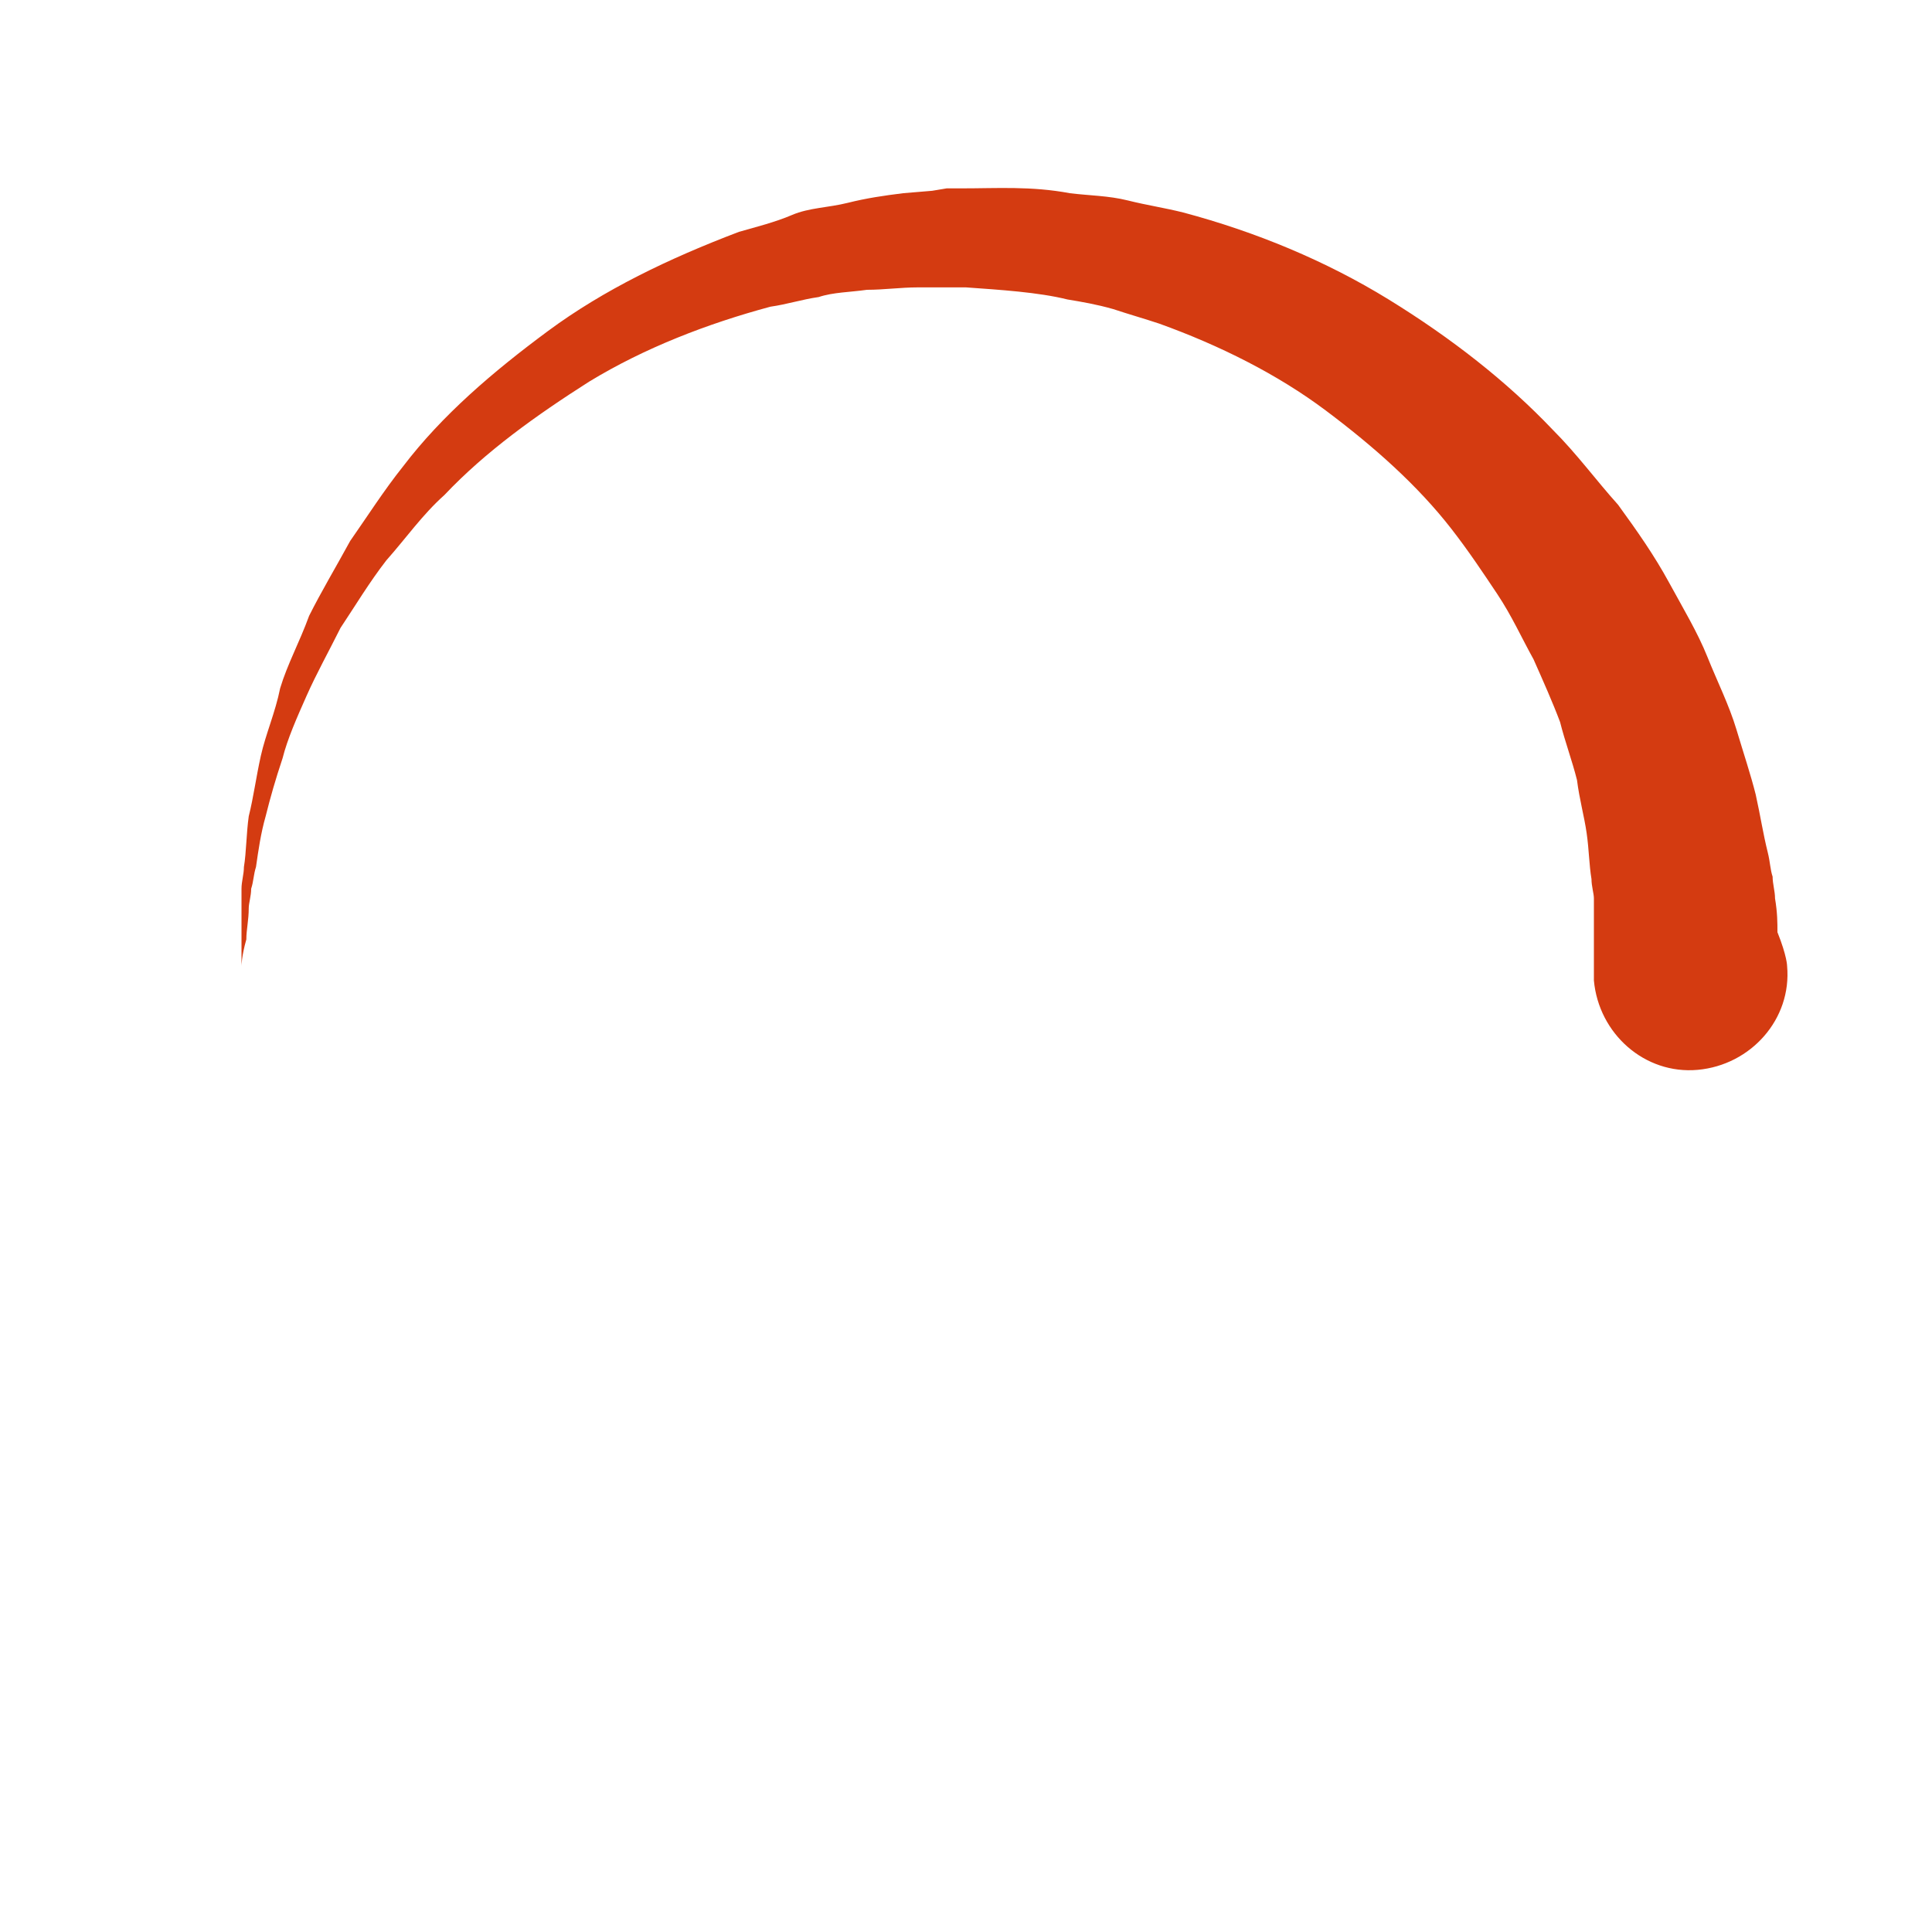
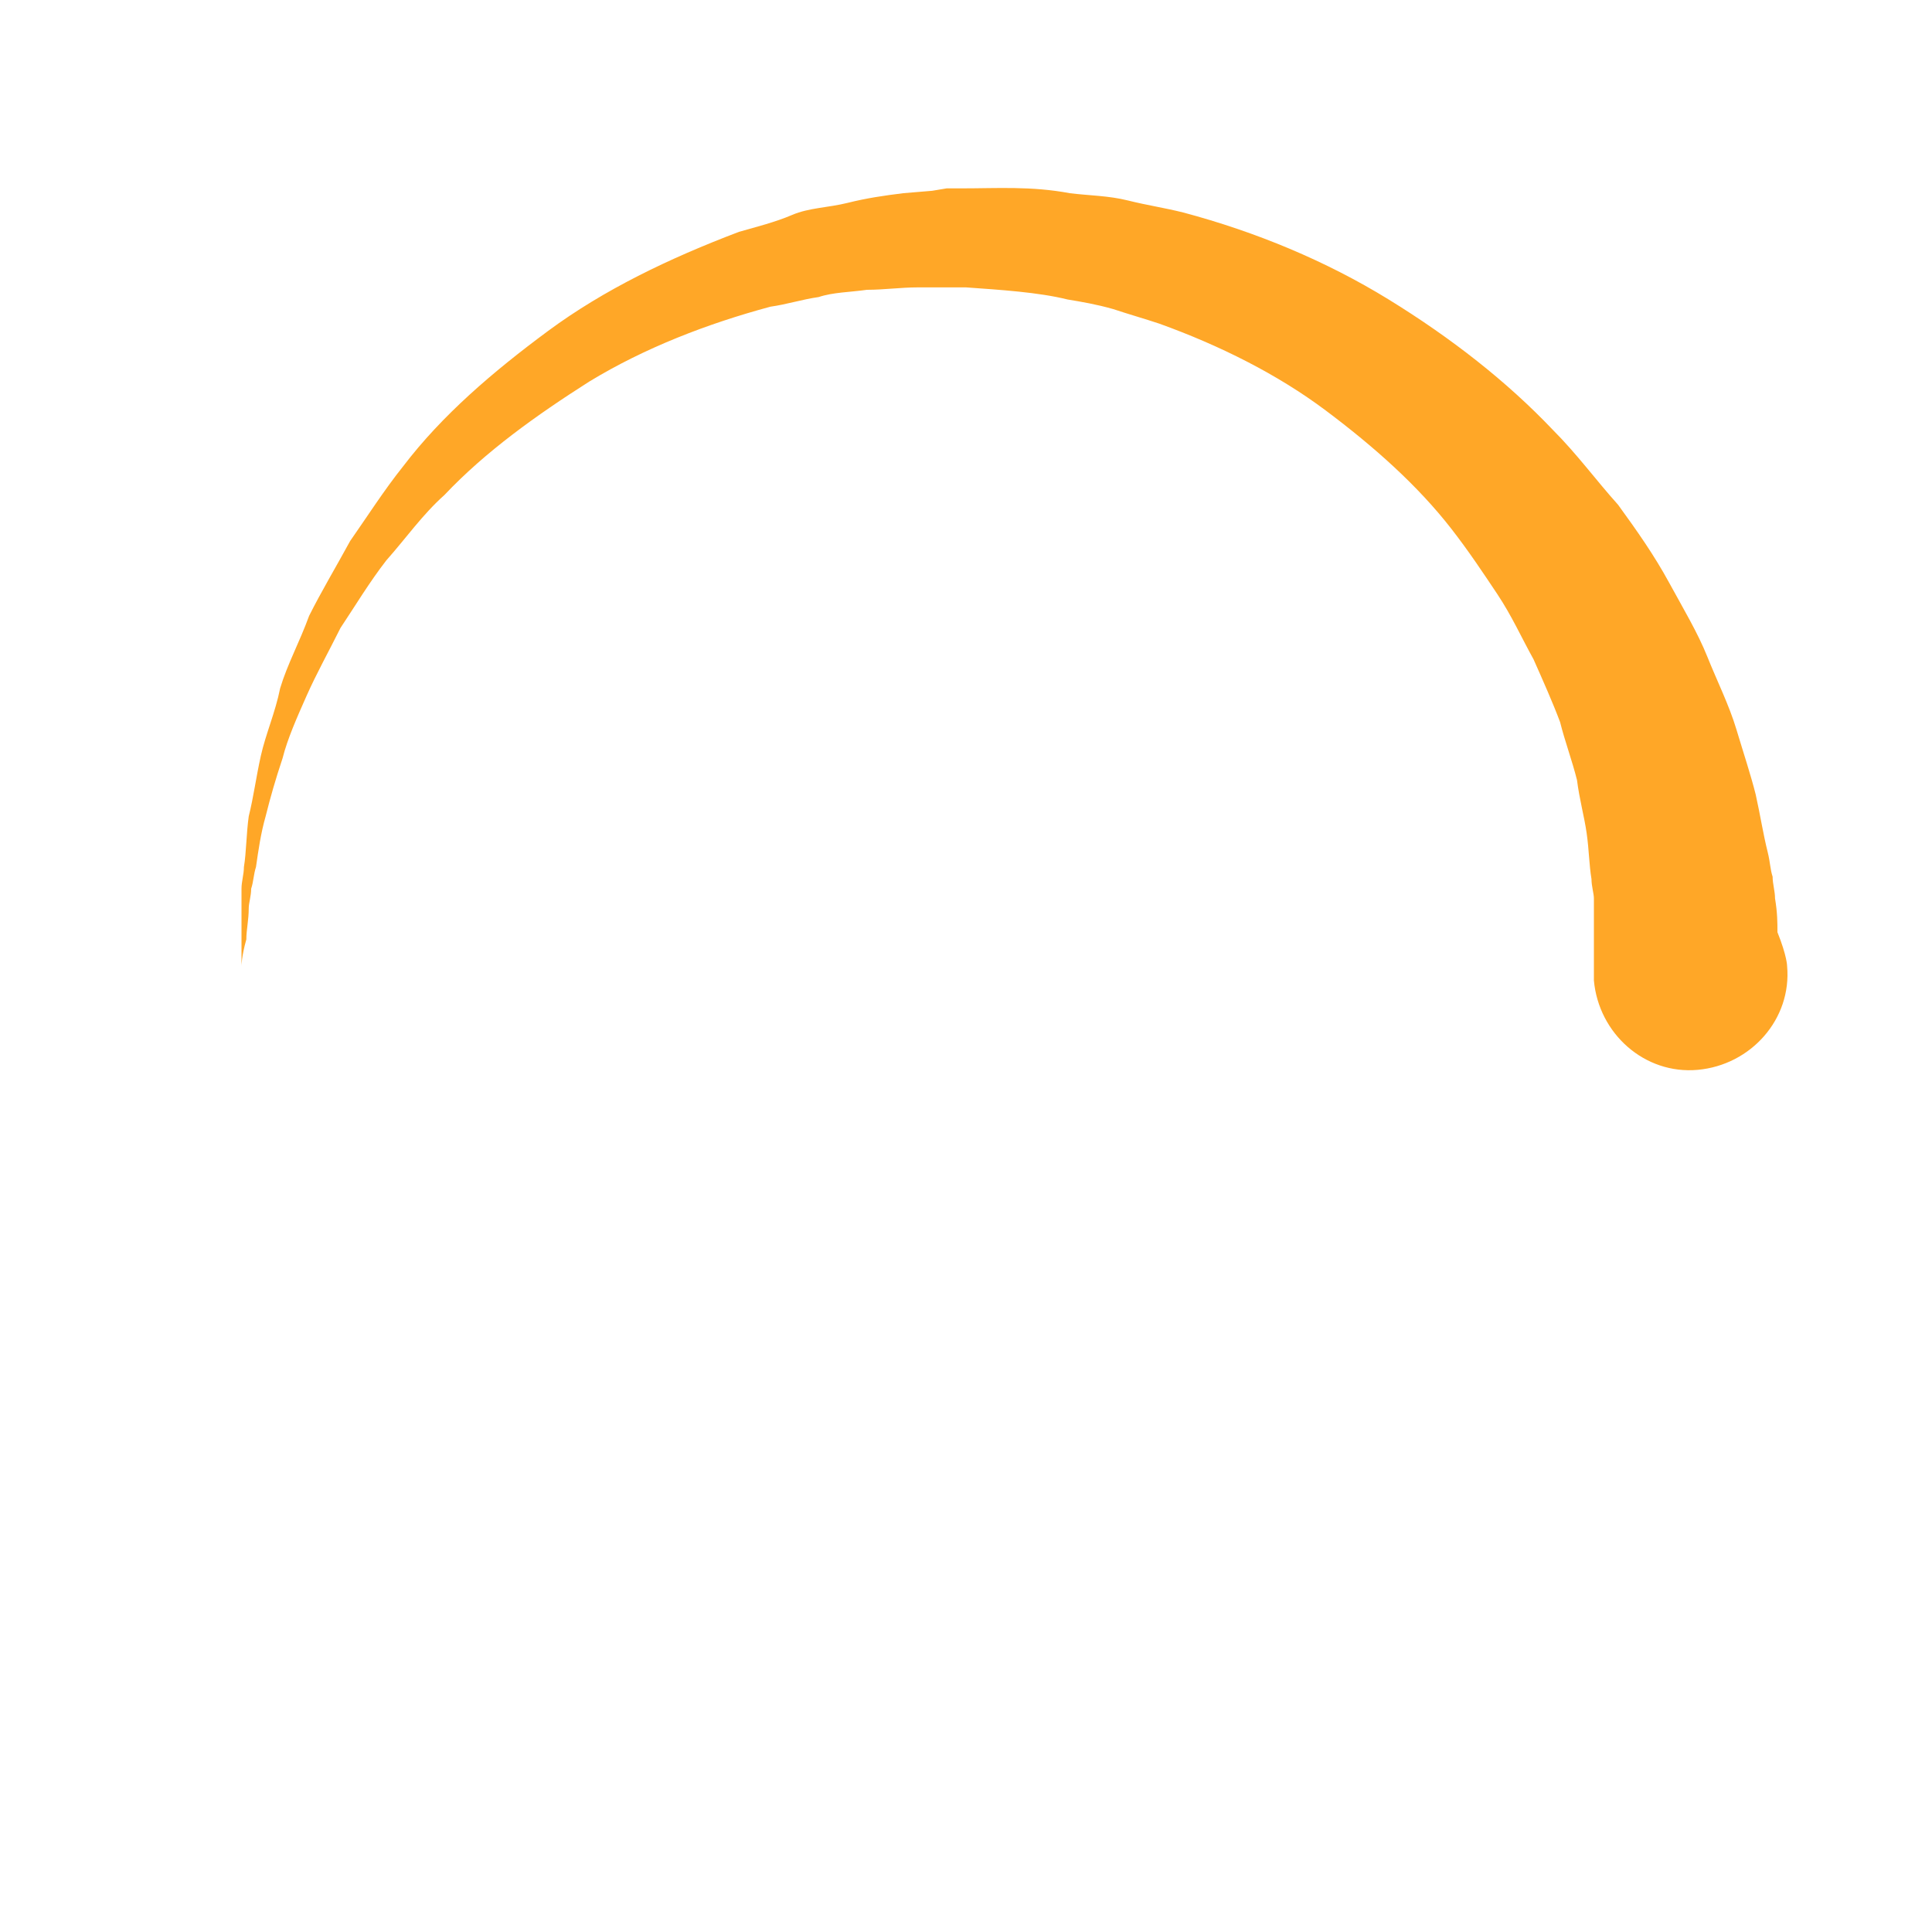
<svg xmlns="http://www.w3.org/2000/svg" version="1.1" class="svg-loader" x="0px" y="0px" viewBox="0 0 80 80" xml:space="preserve">
-   <path fill="#D43B11" d="M10,40c0,0,0-0.4,0-1.1c0-0.3,0-0.8,0-1.3c0-0.3,0-0.5,0-0.8c0-0.3,0.1-0.6,0.1-0.9c0.1-0.6,0.1-1.4,0.2-2.1     c0.2-0.8,0.3-1.6,0.5-2.5c0.2-0.9,0.6-1.8,0.8-2.8c0.3-1,0.8-1.9,1.2-3c0.5-1,1.1-2,1.7-3.1c0.7-1,1.4-2.1,2.2-3.1     c1.6-2.1,3.7-3.9,6-5.6c2.3-1.7,5-3,7.9-4.1c0.7-0.2,1.5-0.4,2.2-0.7c0.7-0.3,1.5-0.3,2.3-0.5c0.8-0.2,1.5-0.3,2.3-0.4l1.2-0.1     l0.6-0.1l0.3,0l0.1,0l0.1,0l0,0c0.1,0-0.1,0,0.1,0c1.5,0,2.9-0.1,4.5,0.2c0.8,0.1,1.6,0.1,2.4,0.3c0.8,0.2,1.5,0.3,2.3,0.5     c3,0.8,5.9,2,8.5,3.6c2.6,1.6,4.9,3.4,6.8,5.4c1,1,1.8,2.1,2.7,3.1c0.8,1.1,1.5,2.1,2.1,3.2c0.6,1.1,1.2,2.1,1.6,3.1     c0.4,1,0.9,2,1.2,3c0.3,1,0.6,1.9,0.8,2.7c0.2,0.9,0.3,1.6,0.5,2.4c0.1,0.4,0.1,0.7,0.2,1c0,0.3,0.1,0.6,0.1,0.9     c0.1,0.6,0.1,1,0.1,1.4C74,39.6,74,40,74,40c0.2,2.2-1.5,4.1-3.7,4.3s-4.1-1.5-4.3-3.7c0-0.1,0-0.2,0-0.3l0-0.4c0,0,0-0.3,0-0.9     c0-0.3,0-0.7,0-1.1c0-0.2,0-0.5,0-0.7c0-0.2-0.1-0.5-0.1-0.8c-0.1-0.6-0.1-1.2-0.2-1.9c-0.1-0.7-0.3-1.4-0.4-2.2     c-0.2-0.8-0.5-1.6-0.7-2.4c-0.3-0.8-0.7-1.7-1.1-2.6c-0.5-0.9-0.9-1.8-1.5-2.7c-0.6-0.9-1.2-1.8-1.9-2.7c-1.4-1.8-3.2-3.4-5.2-4.9     c-2-1.5-4.4-2.7-6.9-3.6c-0.6-0.2-1.3-0.4-1.9-0.6c-0.7-0.2-1.3-0.3-1.9-0.4c-1.2-0.3-2.8-0.4-4.2-0.5l-2,0c-0.7,0-1.4,0.1-2.1,0.1     c-0.7,0.1-1.4,0.1-2,0.3c-0.7,0.1-1.3,0.3-2,0.4c-2.6,0.7-5.2,1.7-7.5,3.1c-2.2,1.4-4.3,2.9-6,4.7c-0.9,0.8-1.6,1.8-2.4,2.7     c-0.7,0.9-1.3,1.9-1.9,2.8c-0.5,1-1,1.9-1.4,2.8c-0.4,0.9-0.8,1.8-1,2.6c-0.3,0.9-0.5,1.6-0.7,2.4c-0.2,0.7-0.3,1.4-0.4,2.1     c-0.1,0.3-0.1,0.6-0.2,0.9c0,0.3-0.1,0.6-0.1,0.8c0,0.5-0.1,0.9-0.1,1.3C10,39.6,10,40,10,40z">
+   <path fill="#ffa727" d="M10,40c0,0,0-0.4,0-1.1c0-0.3,0-0.8,0-1.3c0-0.3,0-0.5,0-0.8c0-0.3,0.1-0.6,0.1-0.9c0.1-0.6,0.1-1.4,0.2-2.1     c0.2-0.8,0.3-1.6,0.5-2.5c0.2-0.9,0.6-1.8,0.8-2.8c0.3-1,0.8-1.9,1.2-3c0.5-1,1.1-2,1.7-3.1c0.7-1,1.4-2.1,2.2-3.1     c1.6-2.1,3.7-3.9,6-5.6c2.3-1.7,5-3,7.9-4.1c0.7-0.2,1.5-0.4,2.2-0.7c0.7-0.3,1.5-0.3,2.3-0.5c0.8-0.2,1.5-0.3,2.3-0.4l1.2-0.1     l0.6-0.1l0.3,0l0.1,0l0.1,0l0,0c0.1,0-0.1,0,0.1,0c1.5,0,2.9-0.1,4.5,0.2c0.8,0.1,1.6,0.1,2.4,0.3c0.8,0.2,1.5,0.3,2.3,0.5     c3,0.8,5.9,2,8.5,3.6c2.6,1.6,4.9,3.4,6.8,5.4c1,1,1.8,2.1,2.7,3.1c0.8,1.1,1.5,2.1,2.1,3.2c0.6,1.1,1.2,2.1,1.6,3.1     c0.4,1,0.9,2,1.2,3c0.3,1,0.6,1.9,0.8,2.7c0.2,0.9,0.3,1.6,0.5,2.4c0.1,0.4,0.1,0.7,0.2,1c0,0.3,0.1,0.6,0.1,0.9     c0.1,0.6,0.1,1,0.1,1.4C74,39.6,74,40,74,40c0.2,2.2-1.5,4.1-3.7,4.3s-4.1-1.5-4.3-3.7c0-0.1,0-0.2,0-0.3l0-0.4c0,0,0-0.3,0-0.9     c0-0.3,0-0.7,0-1.1c0-0.2,0-0.5,0-0.7c0-0.2-0.1-0.5-0.1-0.8c-0.1-0.6-0.1-1.2-0.2-1.9c-0.1-0.7-0.3-1.4-0.4-2.2     c-0.2-0.8-0.5-1.6-0.7-2.4c-0.3-0.8-0.7-1.7-1.1-2.6c-0.5-0.9-0.9-1.8-1.5-2.7c-0.6-0.9-1.2-1.8-1.9-2.7c-1.4-1.8-3.2-3.4-5.2-4.9     c-2-1.5-4.4-2.7-6.9-3.6c-0.6-0.2-1.3-0.4-1.9-0.6c-0.7-0.2-1.3-0.3-1.9-0.4c-1.2-0.3-2.8-0.4-4.2-0.5l-2,0c-0.7,0-1.4,0.1-2.1,0.1     c-0.7,0.1-1.4,0.1-2,0.3c-0.7,0.1-1.3,0.3-2,0.4c-2.6,0.7-5.2,1.7-7.5,3.1c-2.2,1.4-4.3,2.9-6,4.7c-0.9,0.8-1.6,1.8-2.4,2.7     c-0.7,0.9-1.3,1.9-1.9,2.8c-0.5,1-1,1.9-1.4,2.8c-0.4,0.9-0.8,1.8-1,2.6c-0.3,0.9-0.5,1.6-0.7,2.4c-0.2,0.7-0.3,1.4-0.4,2.1     c-0.1,0.3-0.1,0.6-0.2,0.9c0,0.3-0.1,0.6-0.1,0.8c0,0.5-0.1,0.9-0.1,1.3C10,39.6,10,40,10,40z">
    <animateTransform attributeType="xml" attributeName="transform" type="rotate" from="0 40 40" to="360 40 40" dur="0.6s" repeatCount="indefinite" />
  </path>
</svg>
